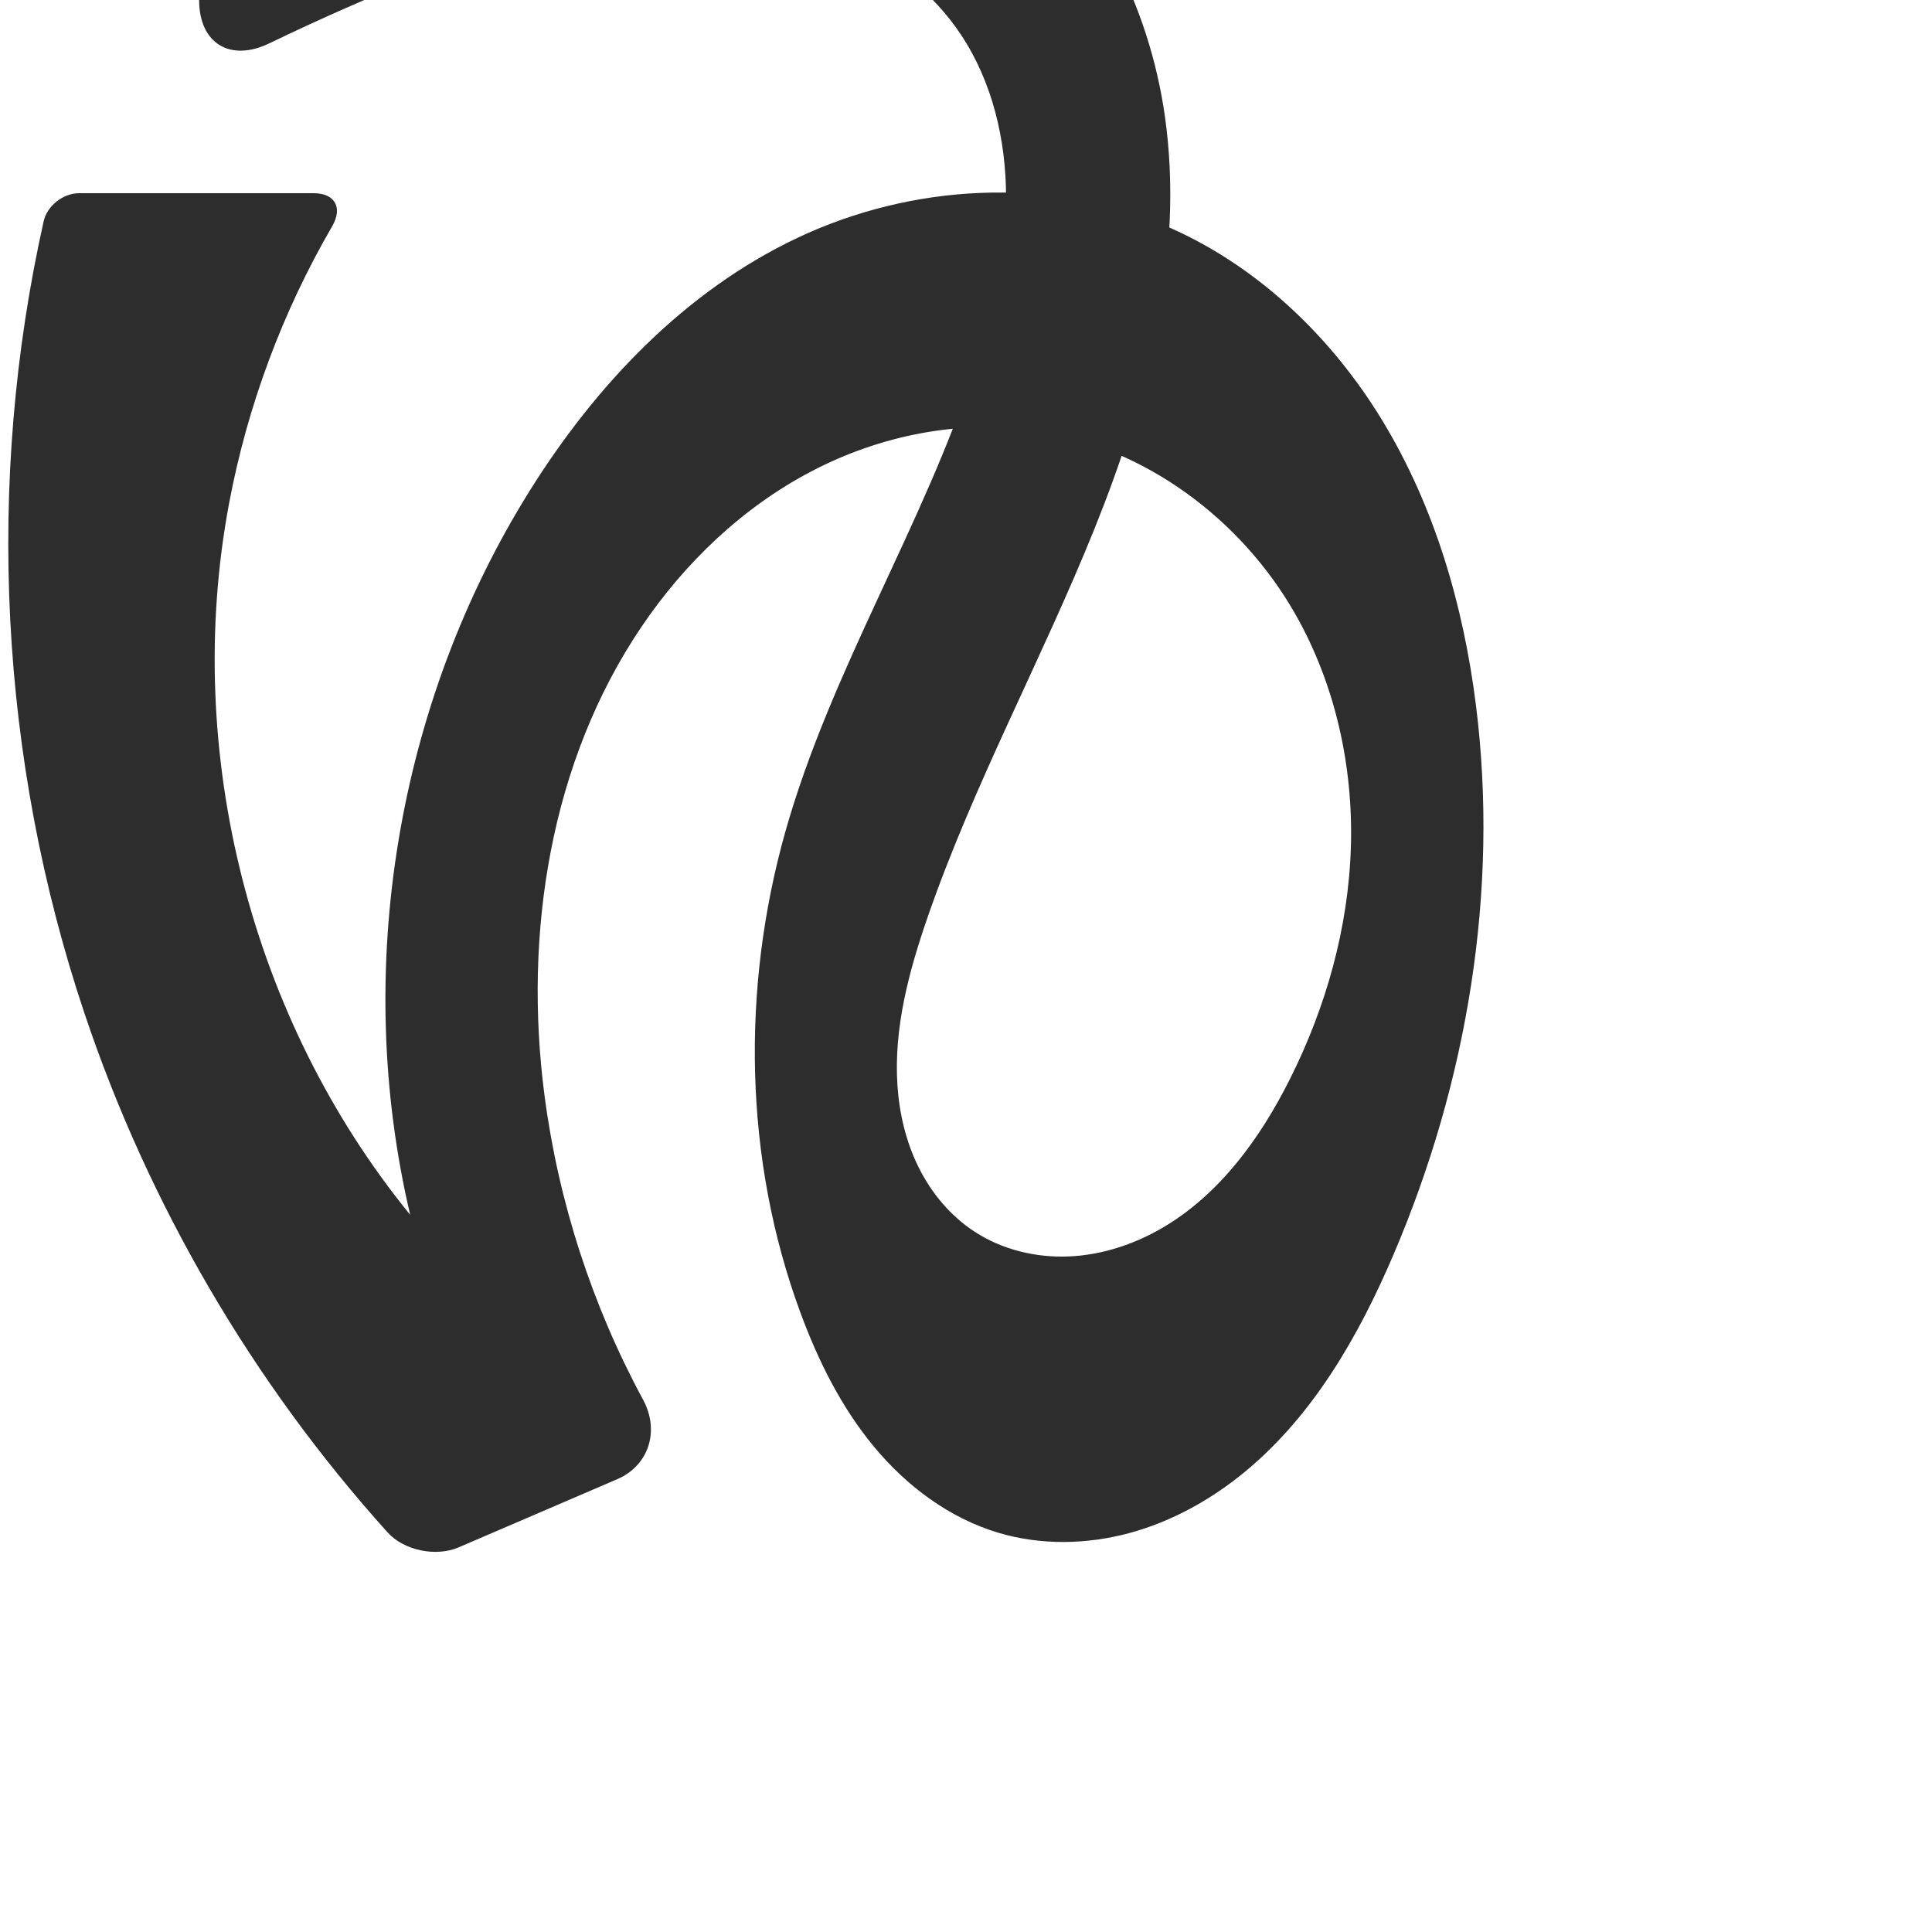
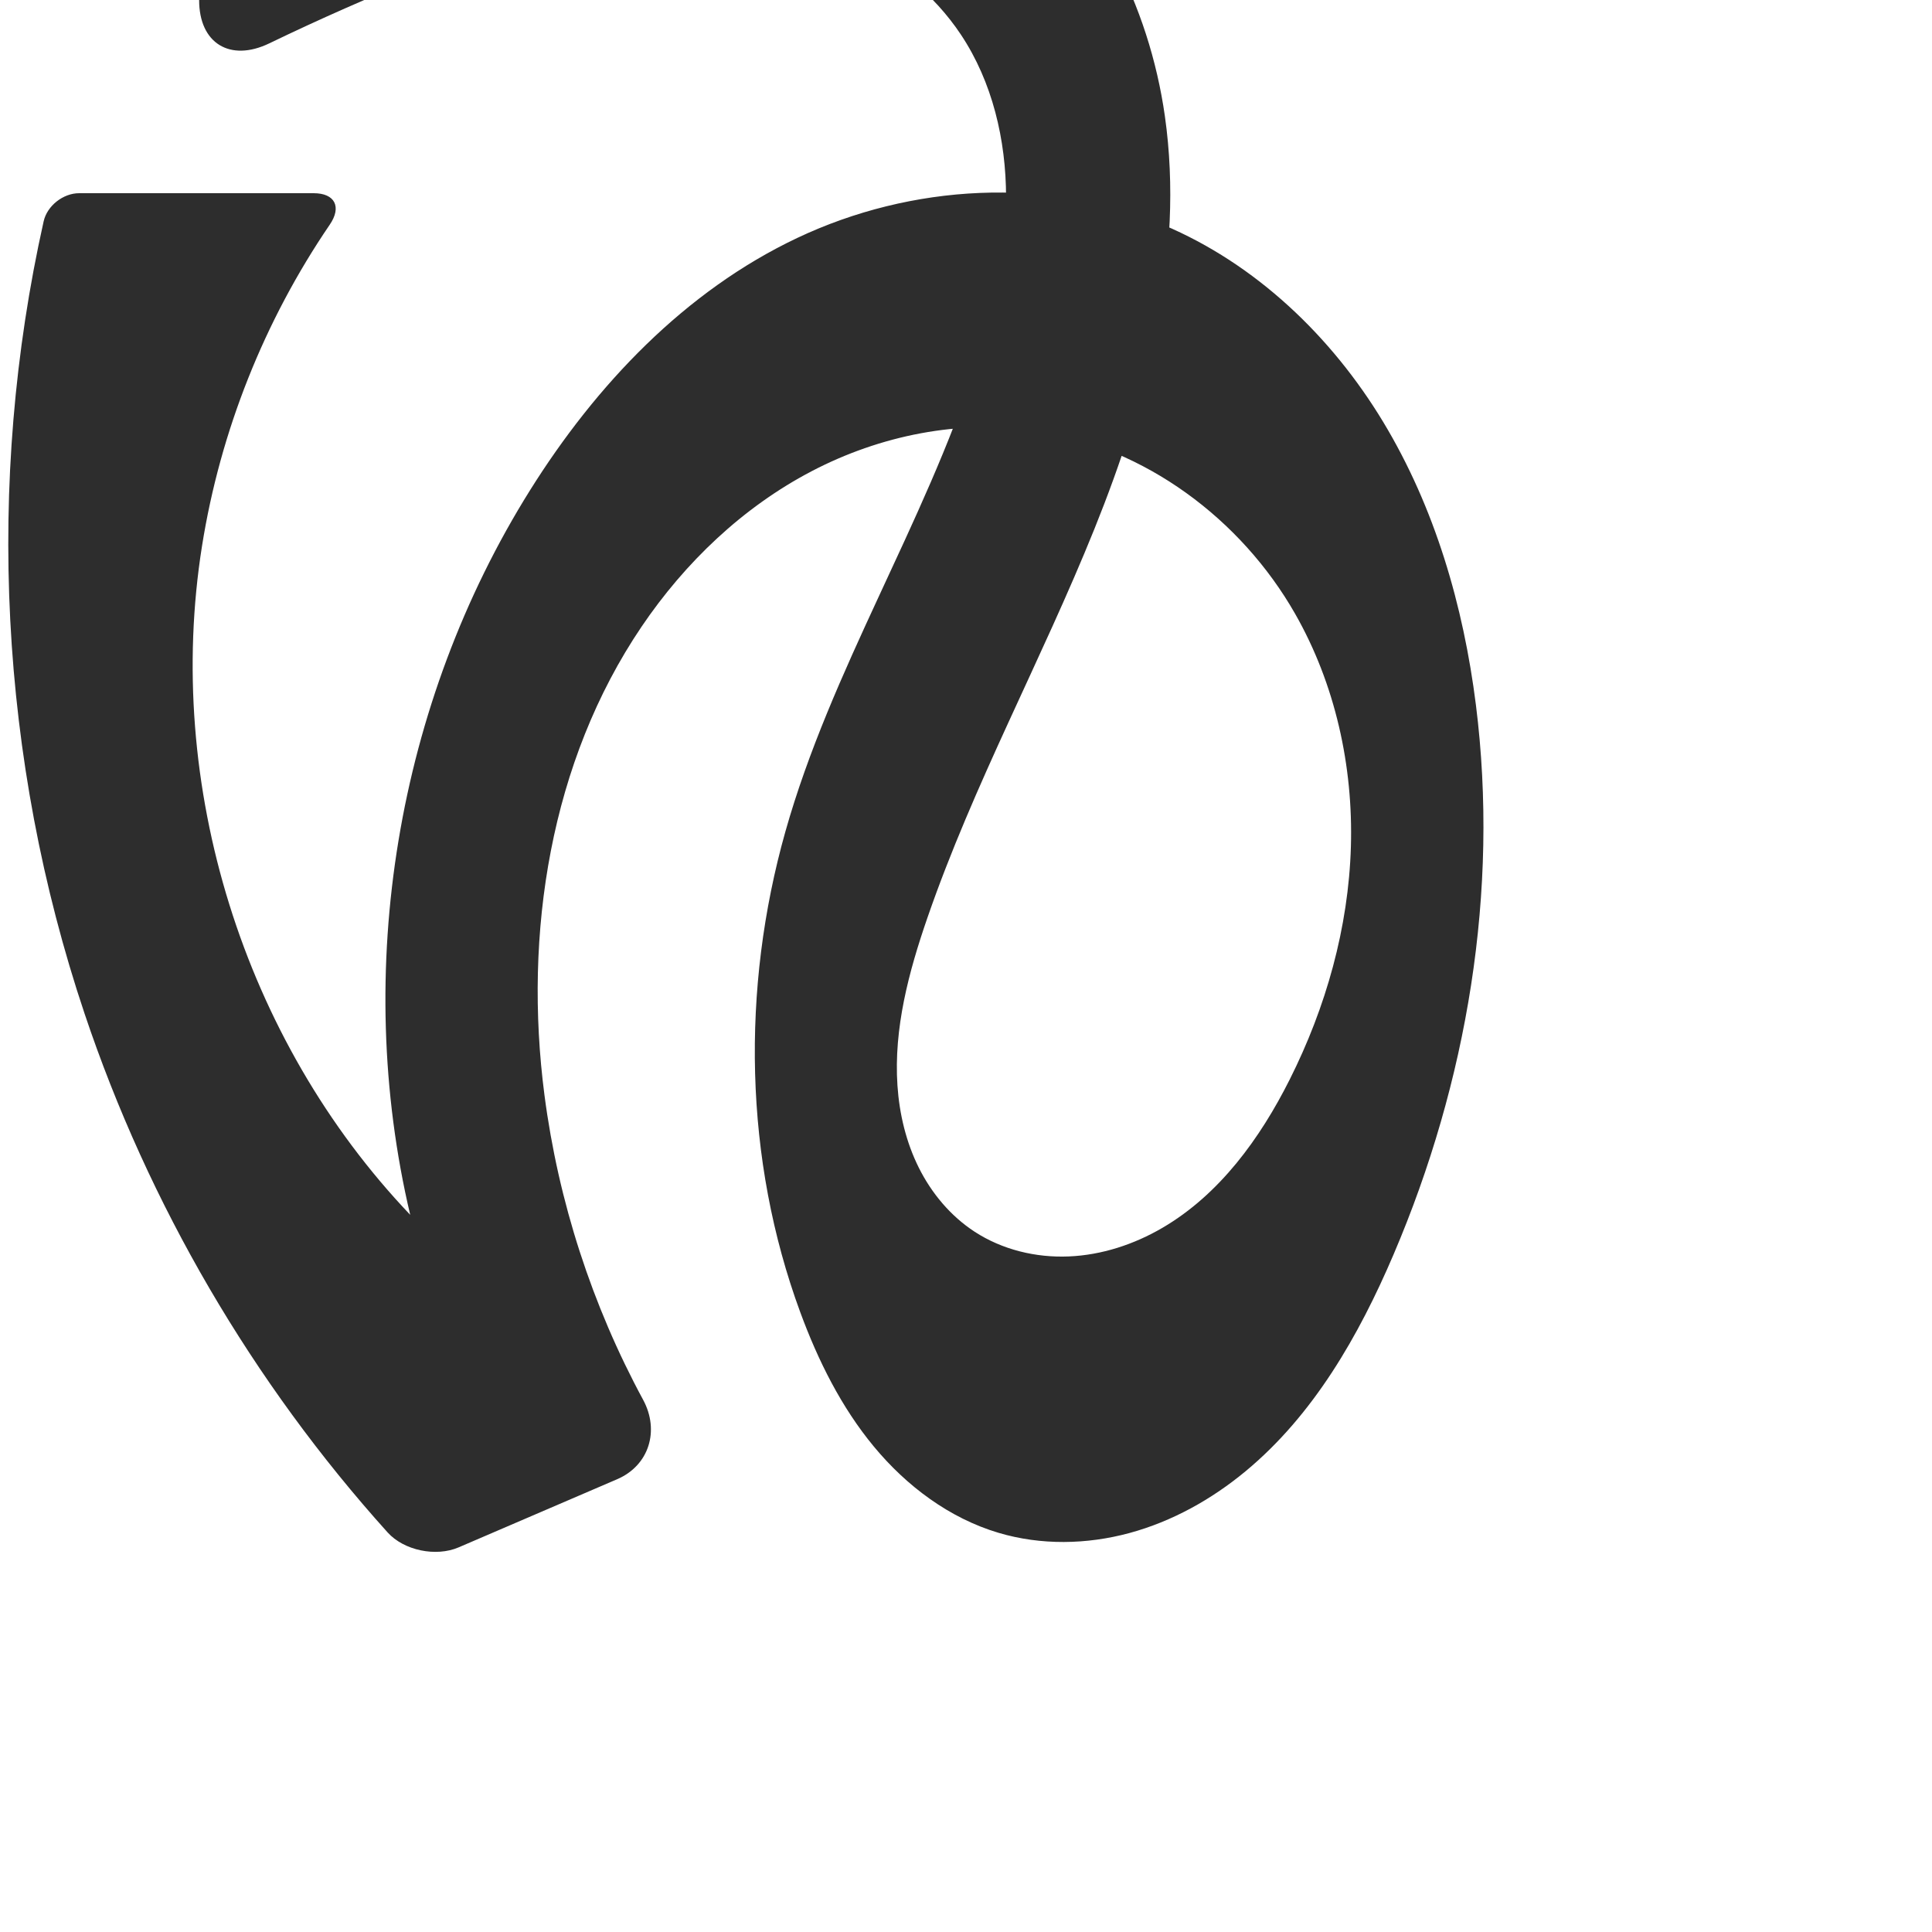
<svg xmlns="http://www.w3.org/2000/svg" xml:space="preserve" width="1000" height="1000" version="1.1" style="clip-rule:evenodd;fill-rule:evenodd;image-rendering:optimizeQuality;shape-rendering:geometricPrecision;text-rendering:geometricPrecision" viewBox="0 0 1000 1000" id="svg10">
  <defs id="defs4">
    <style type="text/css" id="style2">
   
    .fil0 {fill:#EF7F1A;fill-rule:nonzero}
   
  </style>
  </defs>
-   <path style="clip-rule:evenodd;fill:#2d2d2d;fill-rule:nonzero;stroke:none;stroke-width:7.565px;stroke-linecap:butt;stroke-linejoin:miter;stroke-opacity:1;image-rendering:optimizeQuality;shape-rendering:geometricPrecision;text-rendering:geometricPrecision" d="M 162.351,100 H 40.953 c -8.258,0 -16.56,6.5 -18.362,14.559 -30.234,135.197 -22.9,278.638 21.152,409.998 33.199,98.995 86.993,191.02 156.866,268.601 8.495,9.432 25.094,12.778 36.756,7.765 l 82.071,-35.28 c 16.59,-7.132 22.045,-25.204 13.455,-41.084 -26.447,-48.891 -43.899,-102.648 -51.082,-157.772 -10.902,-83.664 2.993,-172.561 50.277,-242.437 22.49,-33.236 52.395,-61.803 87.948,-80.414 35.553,-18.611 76.849,-26.929 116.528,-20.927 55.894,8.456 105.773,45.569 133.784,94.671 20.747,36.369 30.12,78.784 28.871,120.636 -1.249,41.852 -12.895,83.109 -31.706,120.516 -15.343,30.512 -36.313,59.425 -65.794,76.666 -14.74,8.621 -31.444,14.114 -48.505,14.832 -17.061,0.718 -34.455,-3.474 -48.758,-12.802 -12.386,-8.078 -22.211,-19.813 -28.832,-33.036 -6.621,-13.223 -10.112,-27.896 -11.103,-42.65 -1.983,-29.509 5.834,-58.793 15.489,-86.748 23.857,-69.069 59.17,-133.583 86.475,-201.363 27.306,-67.78 46.728,-141.233 36.463,-213.582 C 594.806,2.779 566.91,-52.588 521.838,-89.005 480.784,-122.177 427.958,-138.169 375.383,-142.821 c -52.575,-4.652 -105.46,1.287 -157.837,7.807 -28.618,3.563 -57.215,7.302 -85.787,11.217 -15.729,2.155 -28.495,16.83 -28.523,32.707 l -0.162,91.076 c -0.04,22.505 16.065,32.227 36.332,22.445 25.856,-12.48 52.138,-24.075 78.786,-34.759 47.159,-18.906 96.676,-35.153 147.473,-34.113 25.399,0.52 50.87,5.47 73.941,16.103 23.072,10.633 43.673,27.095 57.748,48.243 16.339,24.551 23.345,54.524 23.385,84.015 0.04,29.491 -6.555,58.647 -15.614,86.712 -26.775,82.947 -74.99,158.01 -98.64,241.902 -22.88,81.161 -21.417,169.594 7.743,248.715 9.179,24.906 21.158,49.05 38.088,69.494 16.929,20.444 39.097,37.08 64.54,44.645 21.915,6.516 45.649,6.089 67.717,0.11 22.068,-5.979 42.493,-17.374 60.101,-31.958 35.216,-29.168 58.654,-70.155 76.62,-112.205 C 759.399,560.144 776.044,461.158 763.937,364.927 757.474,313.56 742.699,262.726 715.94,218.407 689.18,174.087 649.904,136.537 602.196,116.431 542.198,91.146 471.551,95.305 412.694,123.143 354.576,150.632 308.459,199.254 274.347,253.748 205.331,364.002 182.477,502.182 212.318,628.786 129.702,527.487 94.46,389.101 118.56,260.625 128.017,210.212 146.177,161.448 171.941,117.098 177.5,107.528 173.419,100 162.351,100 Z" id="path871" />
+   <path style="clip-rule:evenodd;fill:#2d2d2d;fill-rule:nonzero;stroke:none;stroke-width:7.565px;stroke-linecap:butt;stroke-linejoin:miter;stroke-opacity:1;image-rendering:optimizeQuality;shape-rendering:geometricPrecision;text-rendering:geometricPrecision" d="M 162.351,100 H 40.953 c -8.258,0 -16.56,6.5 -18.362,14.559 -30.234,135.197 -22.9,278.638 21.152,409.998 33.199,98.995 86.993,191.02 156.866,268.601 8.495,9.432 25.094,12.778 36.756,7.765 l 82.071,-35.28 c 16.59,-7.132 22.045,-25.204 13.455,-41.084 -26.447,-48.891 -43.899,-102.648 -51.082,-157.772 -10.902,-83.664 2.993,-172.561 50.277,-242.437 22.49,-33.236 52.395,-61.803 87.948,-80.414 35.553,-18.611 76.849,-26.929 116.528,-20.927 55.894,8.456 105.773,45.569 133.784,94.671 20.747,36.369 30.12,78.784 28.871,120.636 -1.249,41.852 -12.895,83.109 -31.706,120.516 -15.343,30.512 -36.313,59.425 -65.794,76.666 -14.74,8.621 -31.444,14.114 -48.505,14.832 -17.061,0.718 -34.455,-3.474 -48.758,-12.802 -12.386,-8.078 -22.211,-19.813 -28.832,-33.036 -6.621,-13.223 -10.112,-27.896 -11.103,-42.65 -1.983,-29.509 5.834,-58.793 15.489,-86.748 23.857,-69.069 59.17,-133.583 86.475,-201.363 27.306,-67.78 46.728,-141.233 36.463,-213.582 C 594.806,2.779 566.91,-52.588 521.838,-89.005 480.784,-122.177 427.958,-138.169 375.383,-142.821 c -52.575,-4.652 -105.46,1.287 -157.837,7.807 -28.618,3.563 -57.215,7.302 -85.787,11.217 -15.729,2.155 -28.495,16.83 -28.523,32.707 l -0.162,91.076 c -0.04,22.505 16.065,32.227 36.332,22.445 25.856,-12.48 52.138,-24.075 78.786,-34.759 47.159,-18.906 96.676,-35.153 147.473,-34.113 25.399,0.52 50.87,5.47 73.941,16.103 23.072,10.633 43.673,27.095 57.748,48.243 16.339,24.551 23.345,54.524 23.385,84.015 0.04,29.491 -6.555,58.647 -15.614,86.712 -26.775,82.947 -74.99,158.01 -98.64,241.902 -22.88,81.161 -21.417,169.594 7.743,248.715 9.179,24.906 21.158,49.05 38.088,69.494 16.929,20.444 39.097,37.08 64.54,44.645 21.915,6.516 45.649,6.089 67.717,0.11 22.068,-5.979 42.493,-17.374 60.101,-31.958 35.216,-29.168 58.654,-70.155 76.62,-112.205 C 759.399,560.144 776.044,461.158 763.937,364.927 757.474,313.56 742.699,262.726 715.94,218.407 689.18,174.087 649.904,136.537 602.196,116.431 542.198,91.146 471.551,95.305 412.694,123.143 354.576,150.632 308.459,199.254 274.347,253.748 205.331,364.002 182.477,502.182 212.318,628.786 125.952,538.135 84.907,406.279 104.56,282.625 114.004,223.211 136.81,165.973 170.696,116.272 176.931,107.128 173.419,100 162.351,100 Z" id="path871" />
</svg>
